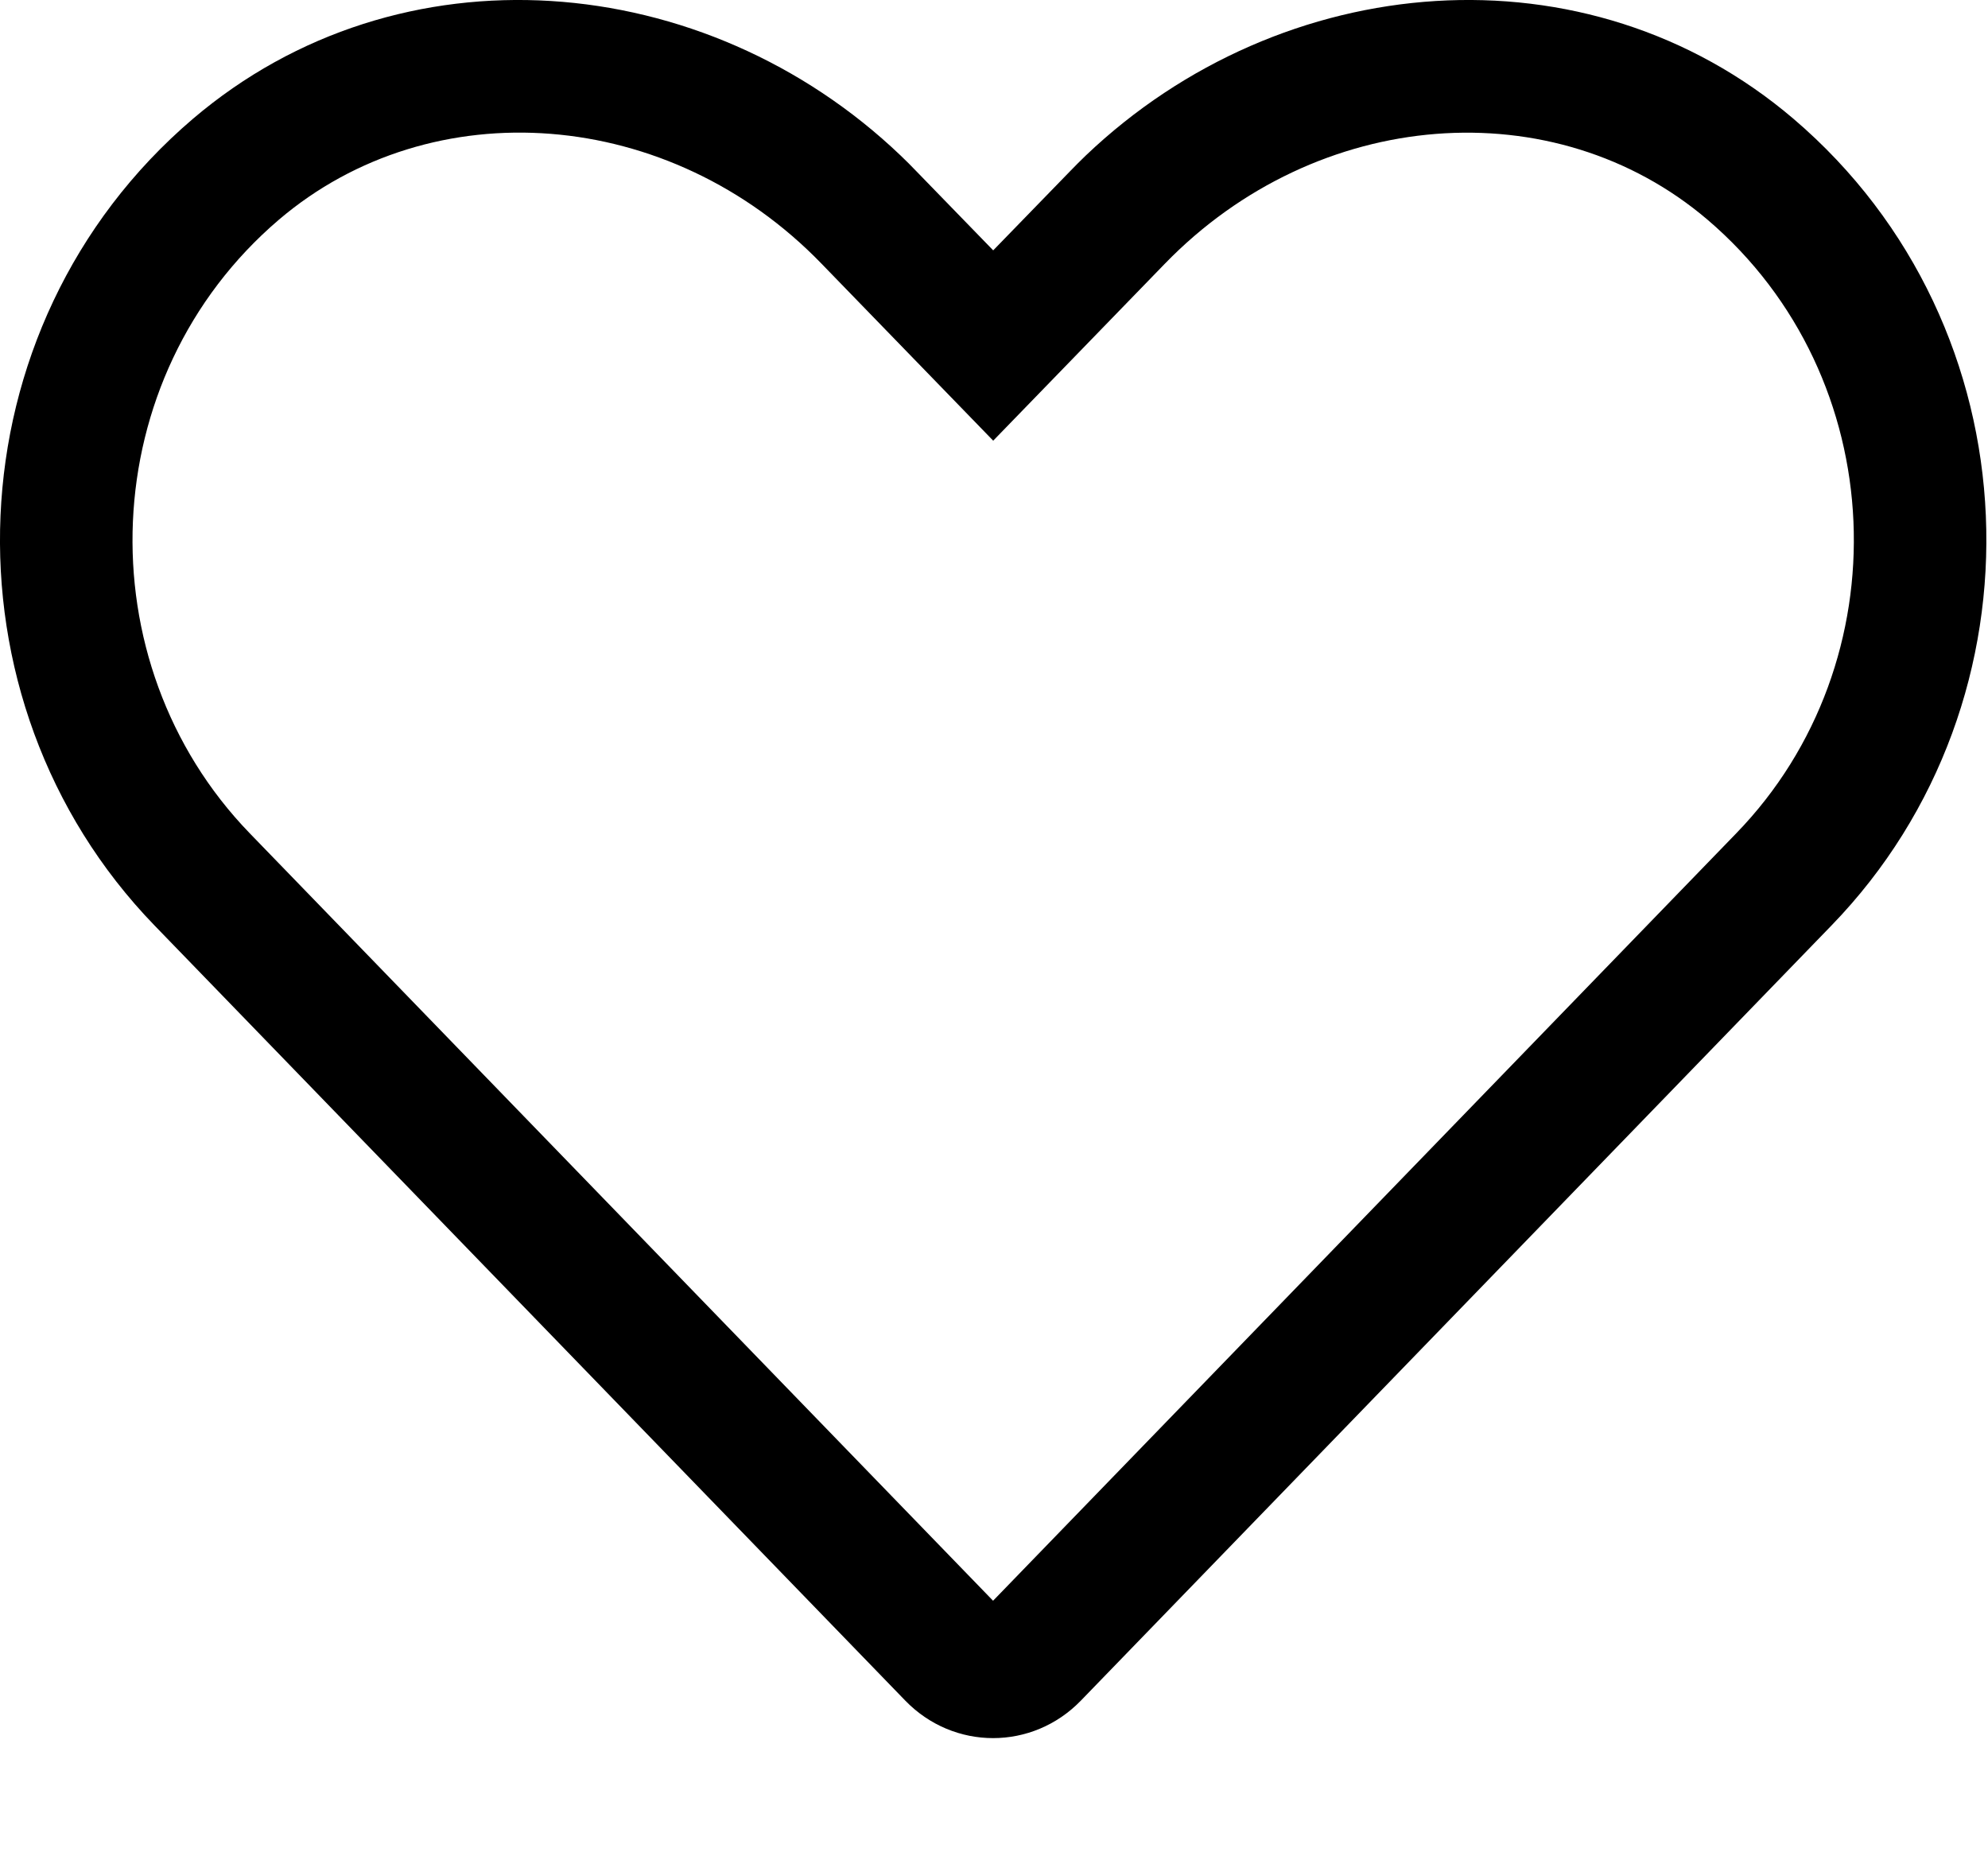
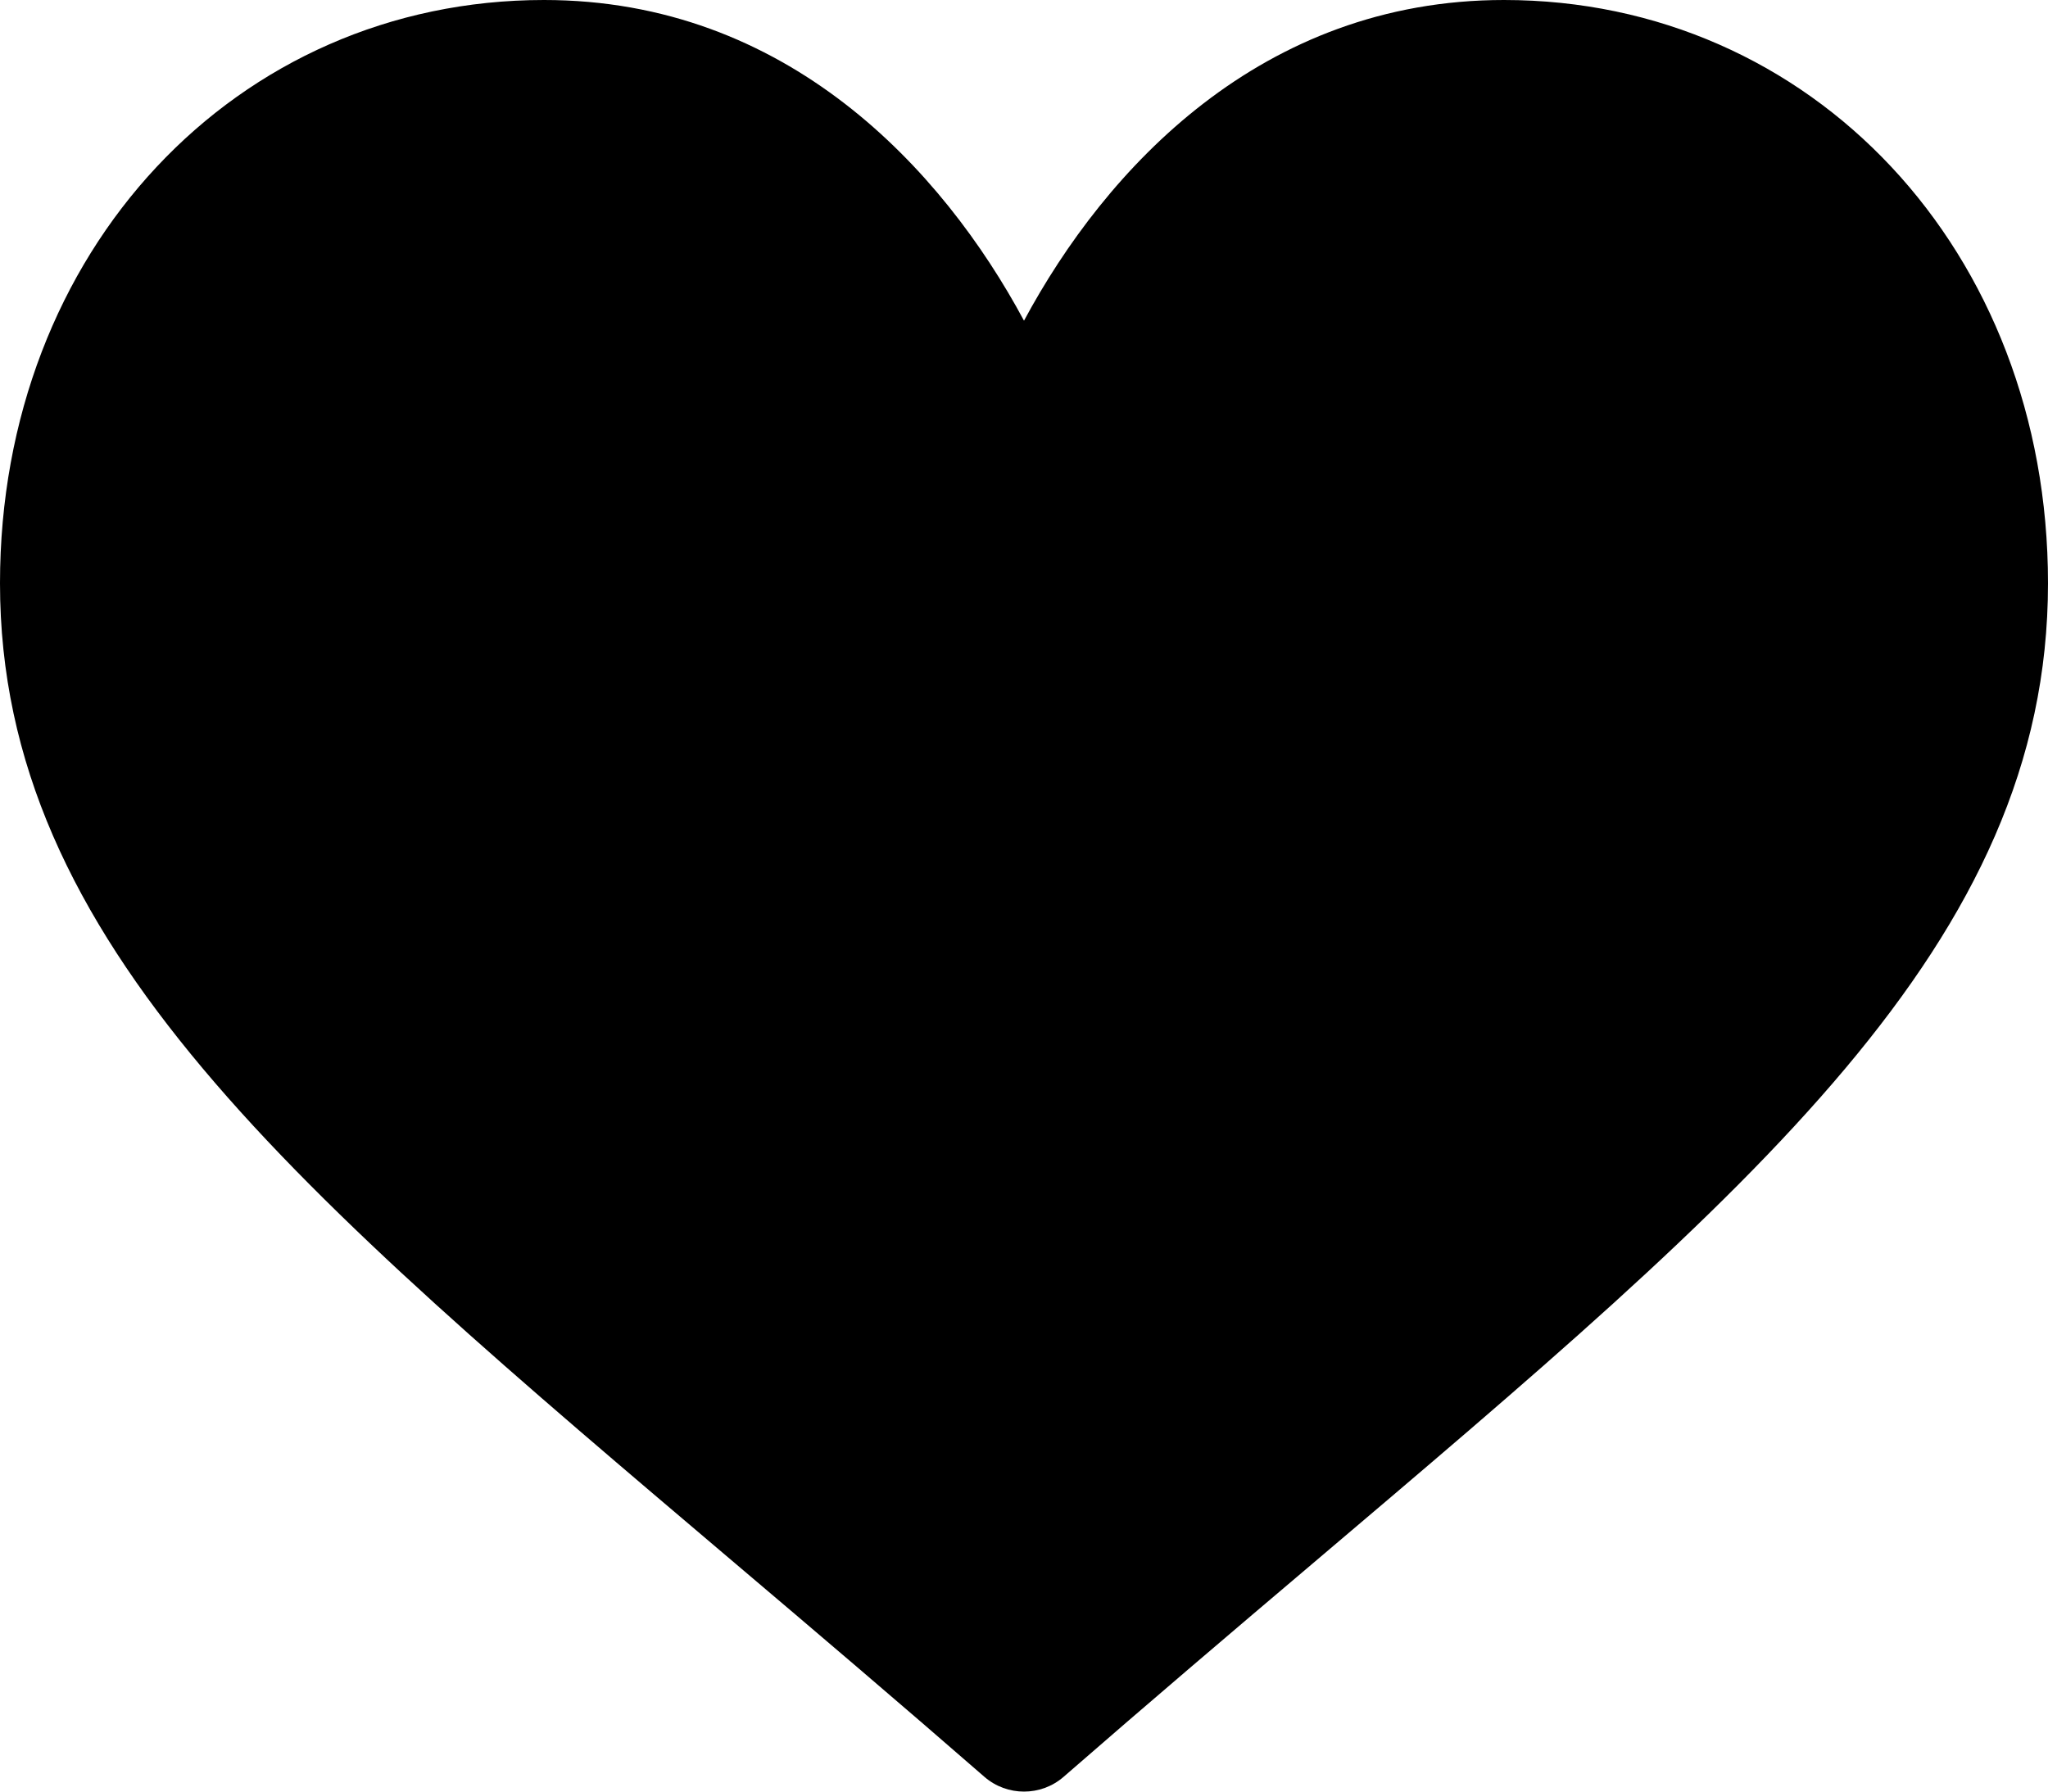
- <svg xmlns="http://www.w3.org/2000/svg" width="15" height="14" viewBox="0 0 15 14" fill="none">
-   <path fill-rule="evenodd" clip-rule="evenodd" d="M13.82 6.982C15.468 5.282 15.371 2.466 13.533 0.897C11.973 -0.433 9.673 -0.237 8.193 1.173C8.152 1.213 8.111 1.253 8.071 1.295L7.494 1.889L6.917 1.295C6.877 1.253 6.837 1.213 6.795 1.173C5.318 -0.237 3.016 -0.433 1.455 0.897C-0.383 2.466 -0.48 5.282 1.165 6.982L6.83 12.831C7.196 13.209 7.79 13.209 8.156 12.831L13.82 6.982ZM13.101 6.287C14.354 4.995 14.277 2.847 12.884 1.658C11.728 0.673 9.938 0.805 8.788 1.991L7.494 3.325L6.199 1.99C5.053 0.805 3.261 0.672 2.104 1.658C0.711 2.847 0.634 4.995 1.884 6.287L7.493 12.078L13.101 6.287Z" fill="black" />
+ <svg xmlns="http://www.w3.org/2000/svg" width="16" height="14" viewBox="0 0 16 14" fill="currentColor">
+   <path d="M8 14C7.89 14 7.78 13.962 7.691 13.885C7.009 13.291 6.361 12.74 5.751 12.223C2.307 9.301 0 7.37 0 4.558C0 1.96 1.845 0 4.25 0C6.146 0 7.362 1.318 8 2.506C8.638 1.318 9.854 0 11.75 0C14.155 0 16 1.96 16 4.558C16 7.371 13.693 9.301 10.249 12.223C9.639 12.74 8.991 13.291 8.309 13.885C8.22 13.962 8.11 14 8 14Z" fill="currentColor" />
</svg>
